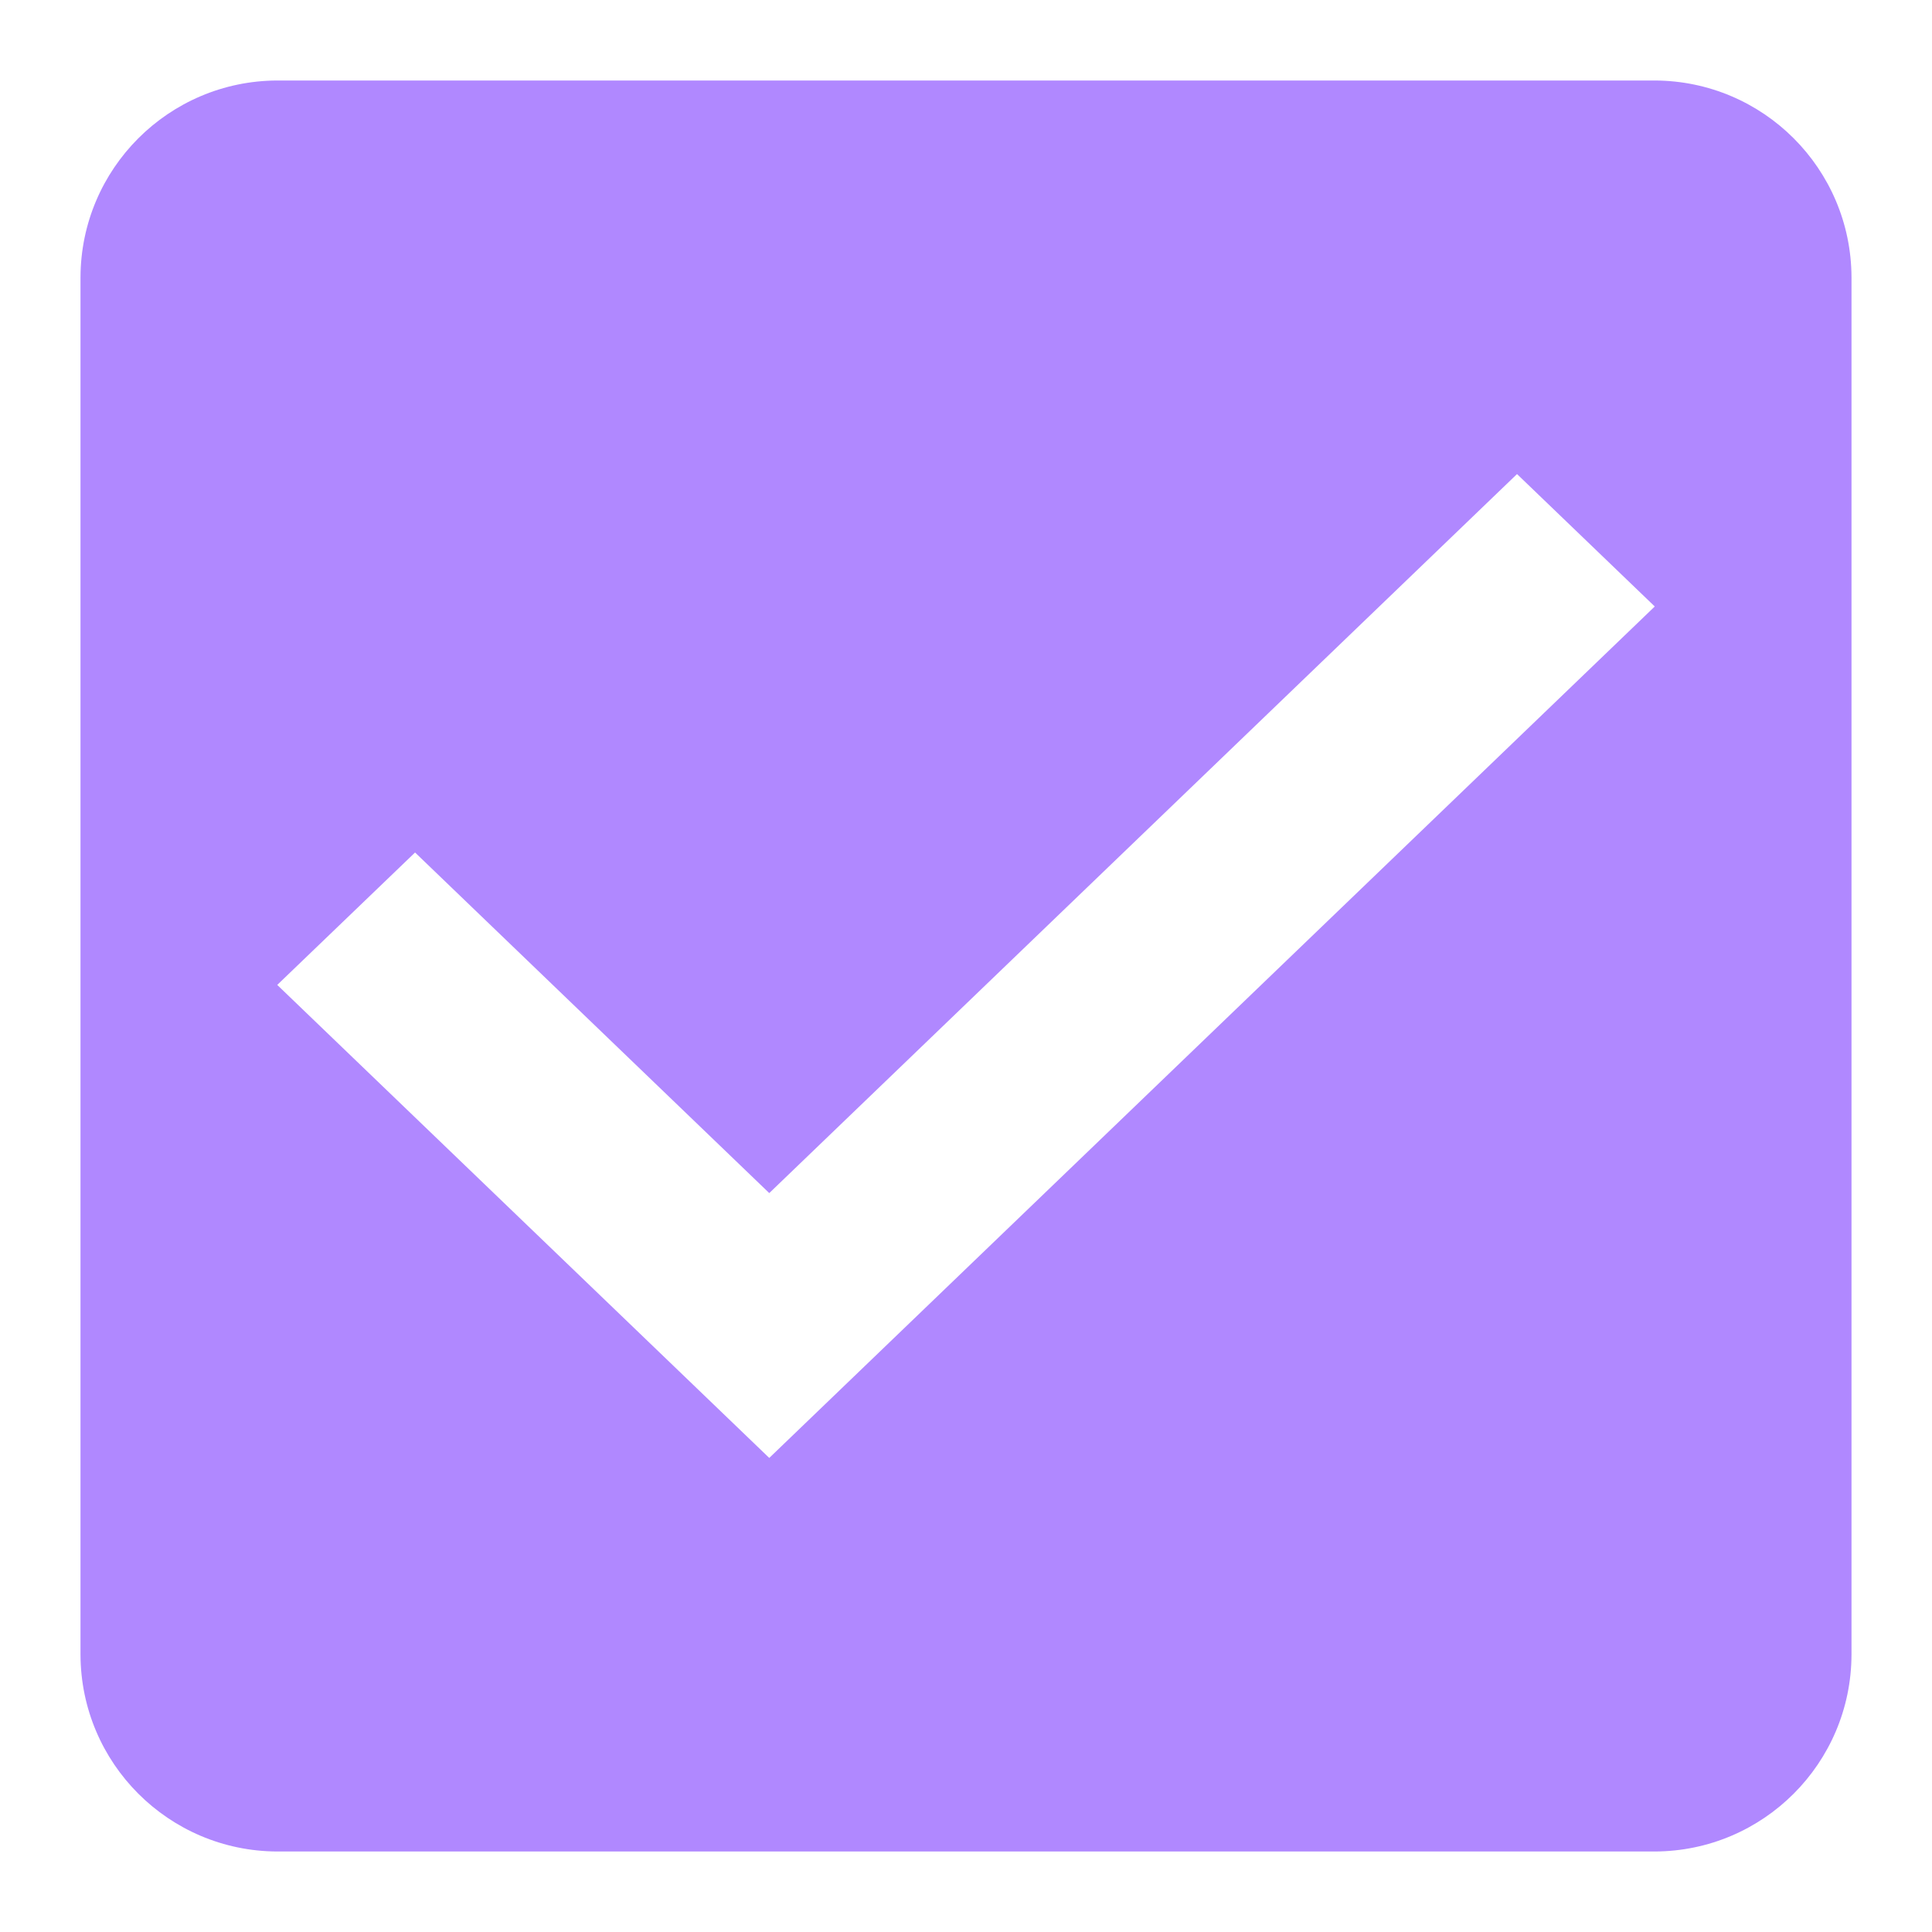
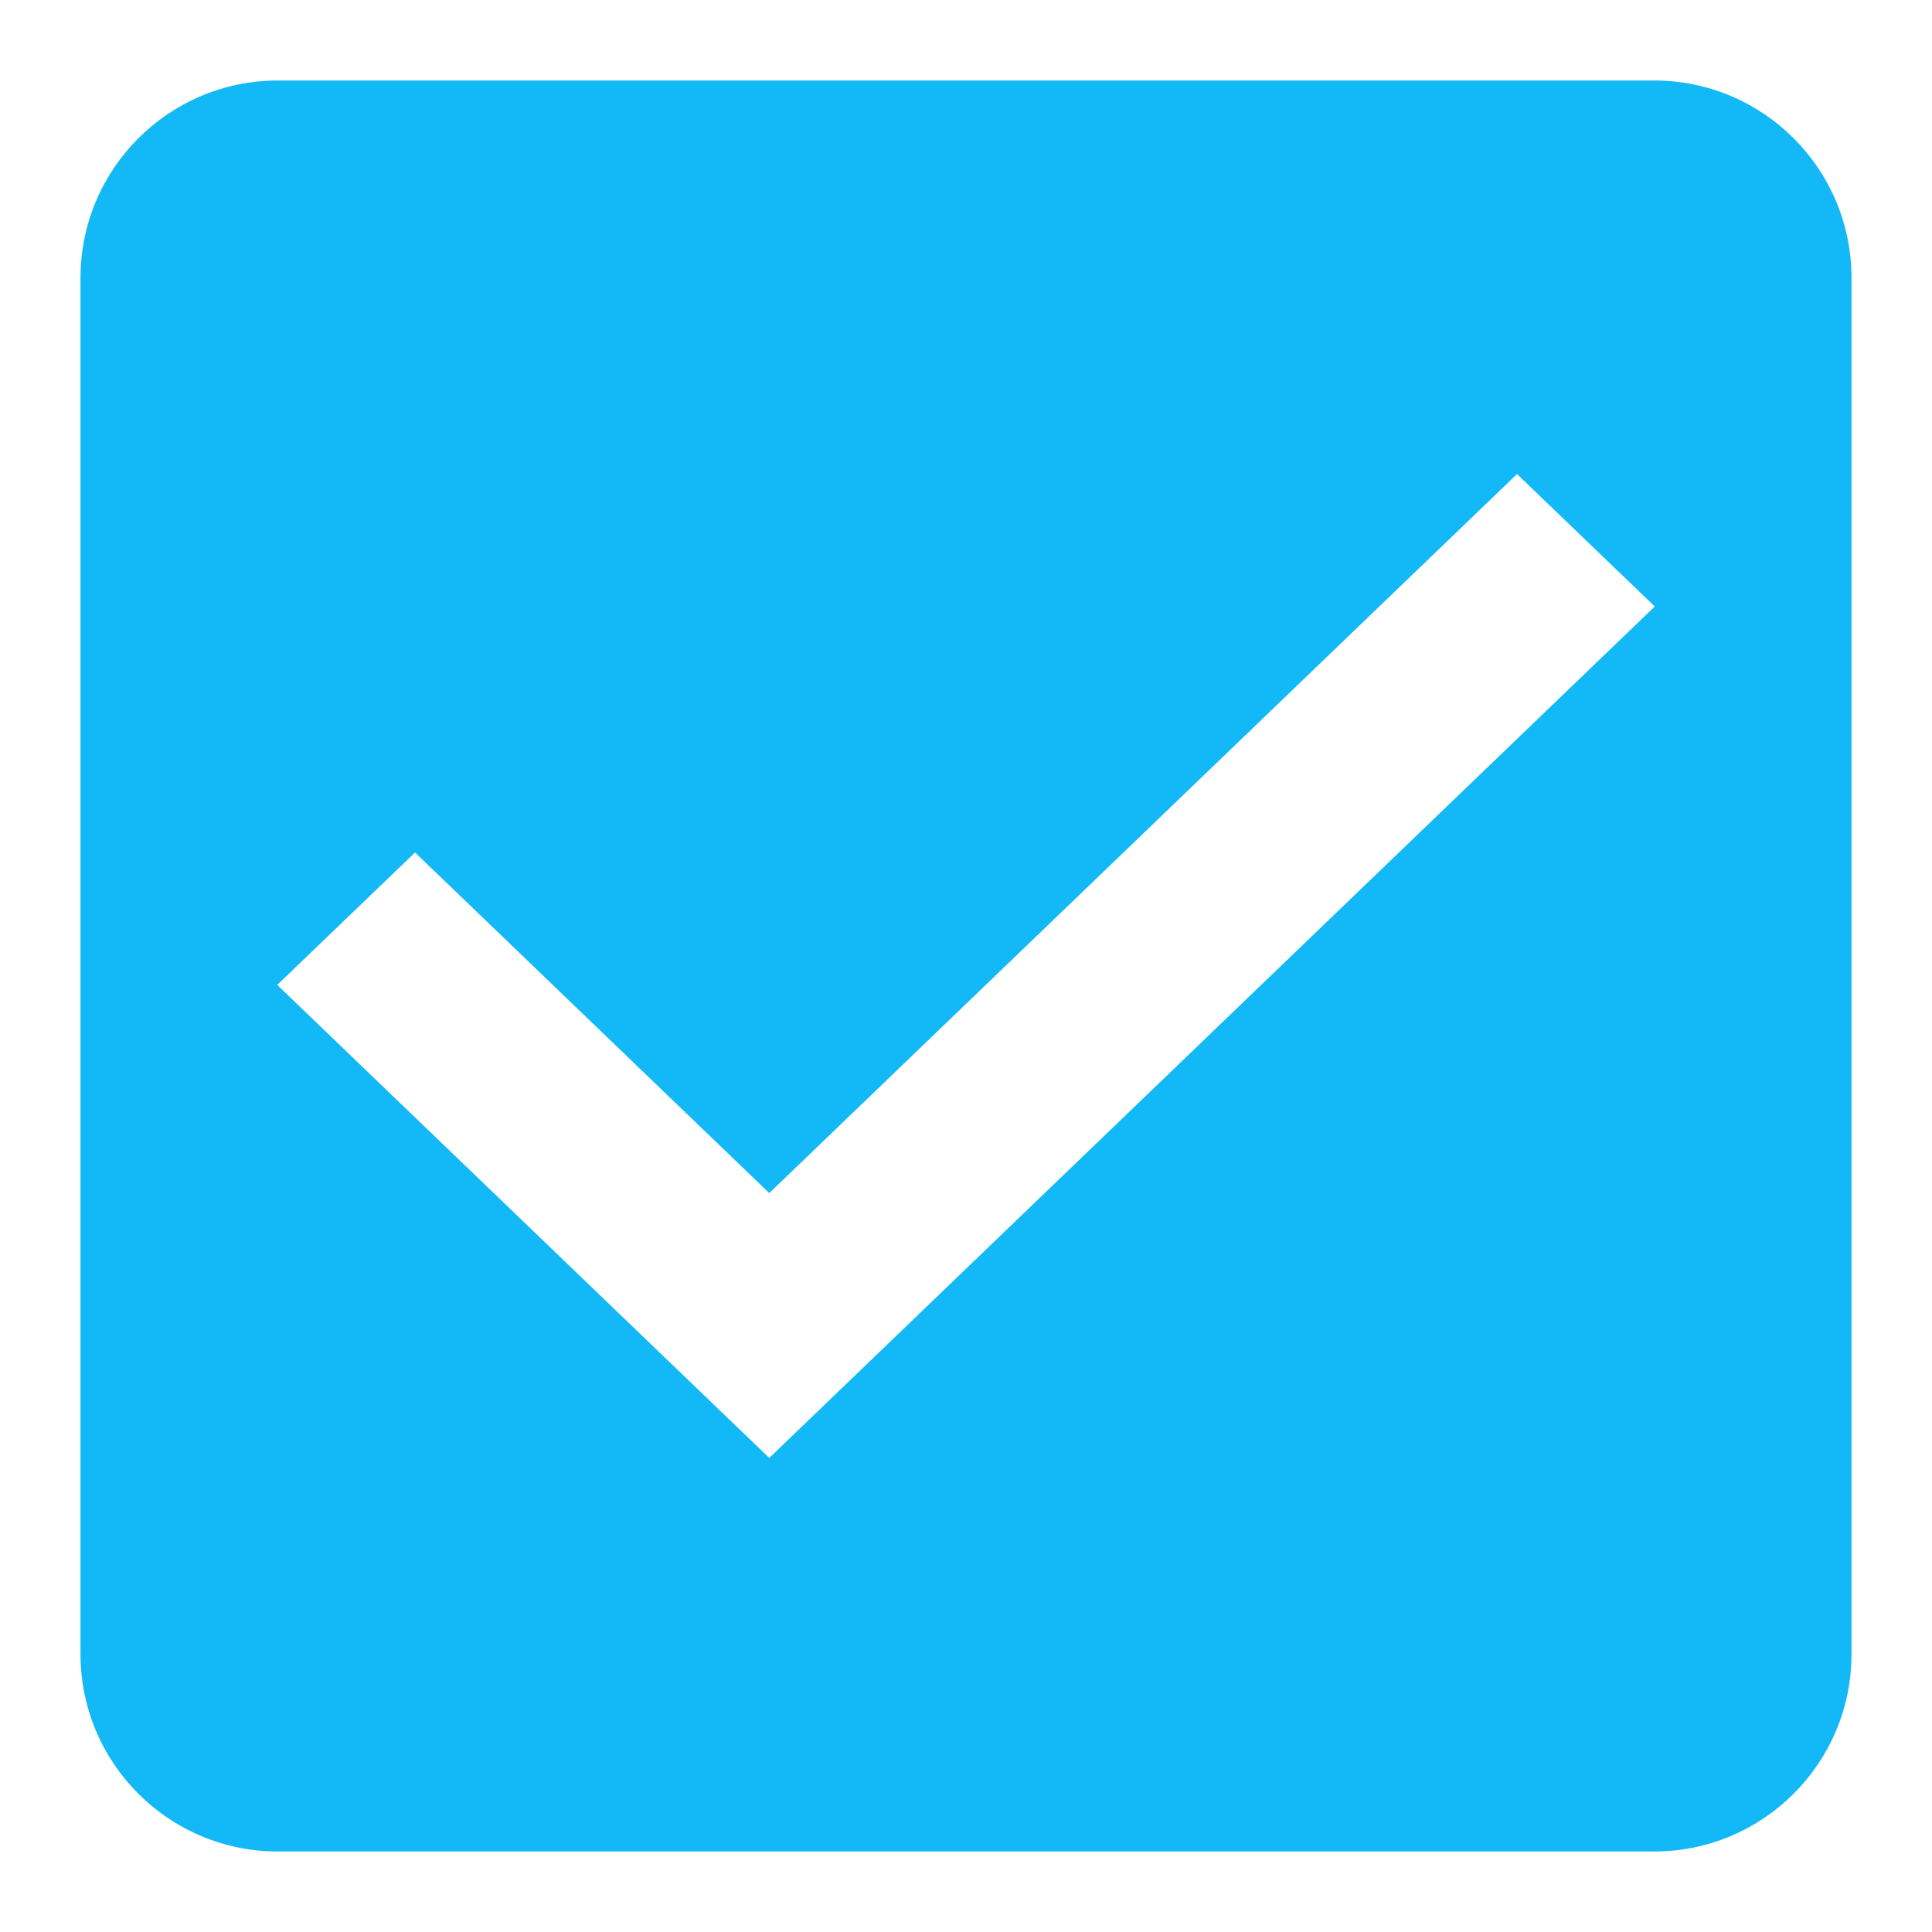
<svg xmlns="http://www.w3.org/2000/svg" width="24" height="24" viewBox="0 0 24 24" shape-rendering="geometricPrecision">
  <defs>
    <style type="text/css">
-             .cls-1{fill:#b088ff;fill-rule:evenodd}.cls-2{fill:none}
+             .cls-1{fill:#13b9f6;fill-rule:evenodd}.cls-2{fill:none}
        </style>
  </defs>
  <g id="check_active" transform="translate(-290 -244)">
    <g id="Group_8199" data-name="Group 8199" transform="translate(291 245)">
      <path id="check_on_light" d="M22.556 3H5.444A2.452 2.452 0 0 0 3 5.444v17.112A2.452 2.452 0 0 0 5.444 25h17.112A2.452 2.452 0 0 0 25 22.556V5.444A2.452 2.452 0 0 0 22.556 3zm-11 17.111l-6.112-5.876 1.712-1.645 4.4 4.231 9.289-8.932 1.711 1.645-11 10.577z" class="cls-1" transform="translate(-3 -3)" />
    </g>
    <path id="Rectangle_4538" d="M0 0h24v24H0z" class="cls-2" data-name="Rectangle 4538" transform="translate(290 244)" />
  </g>
</svg>
